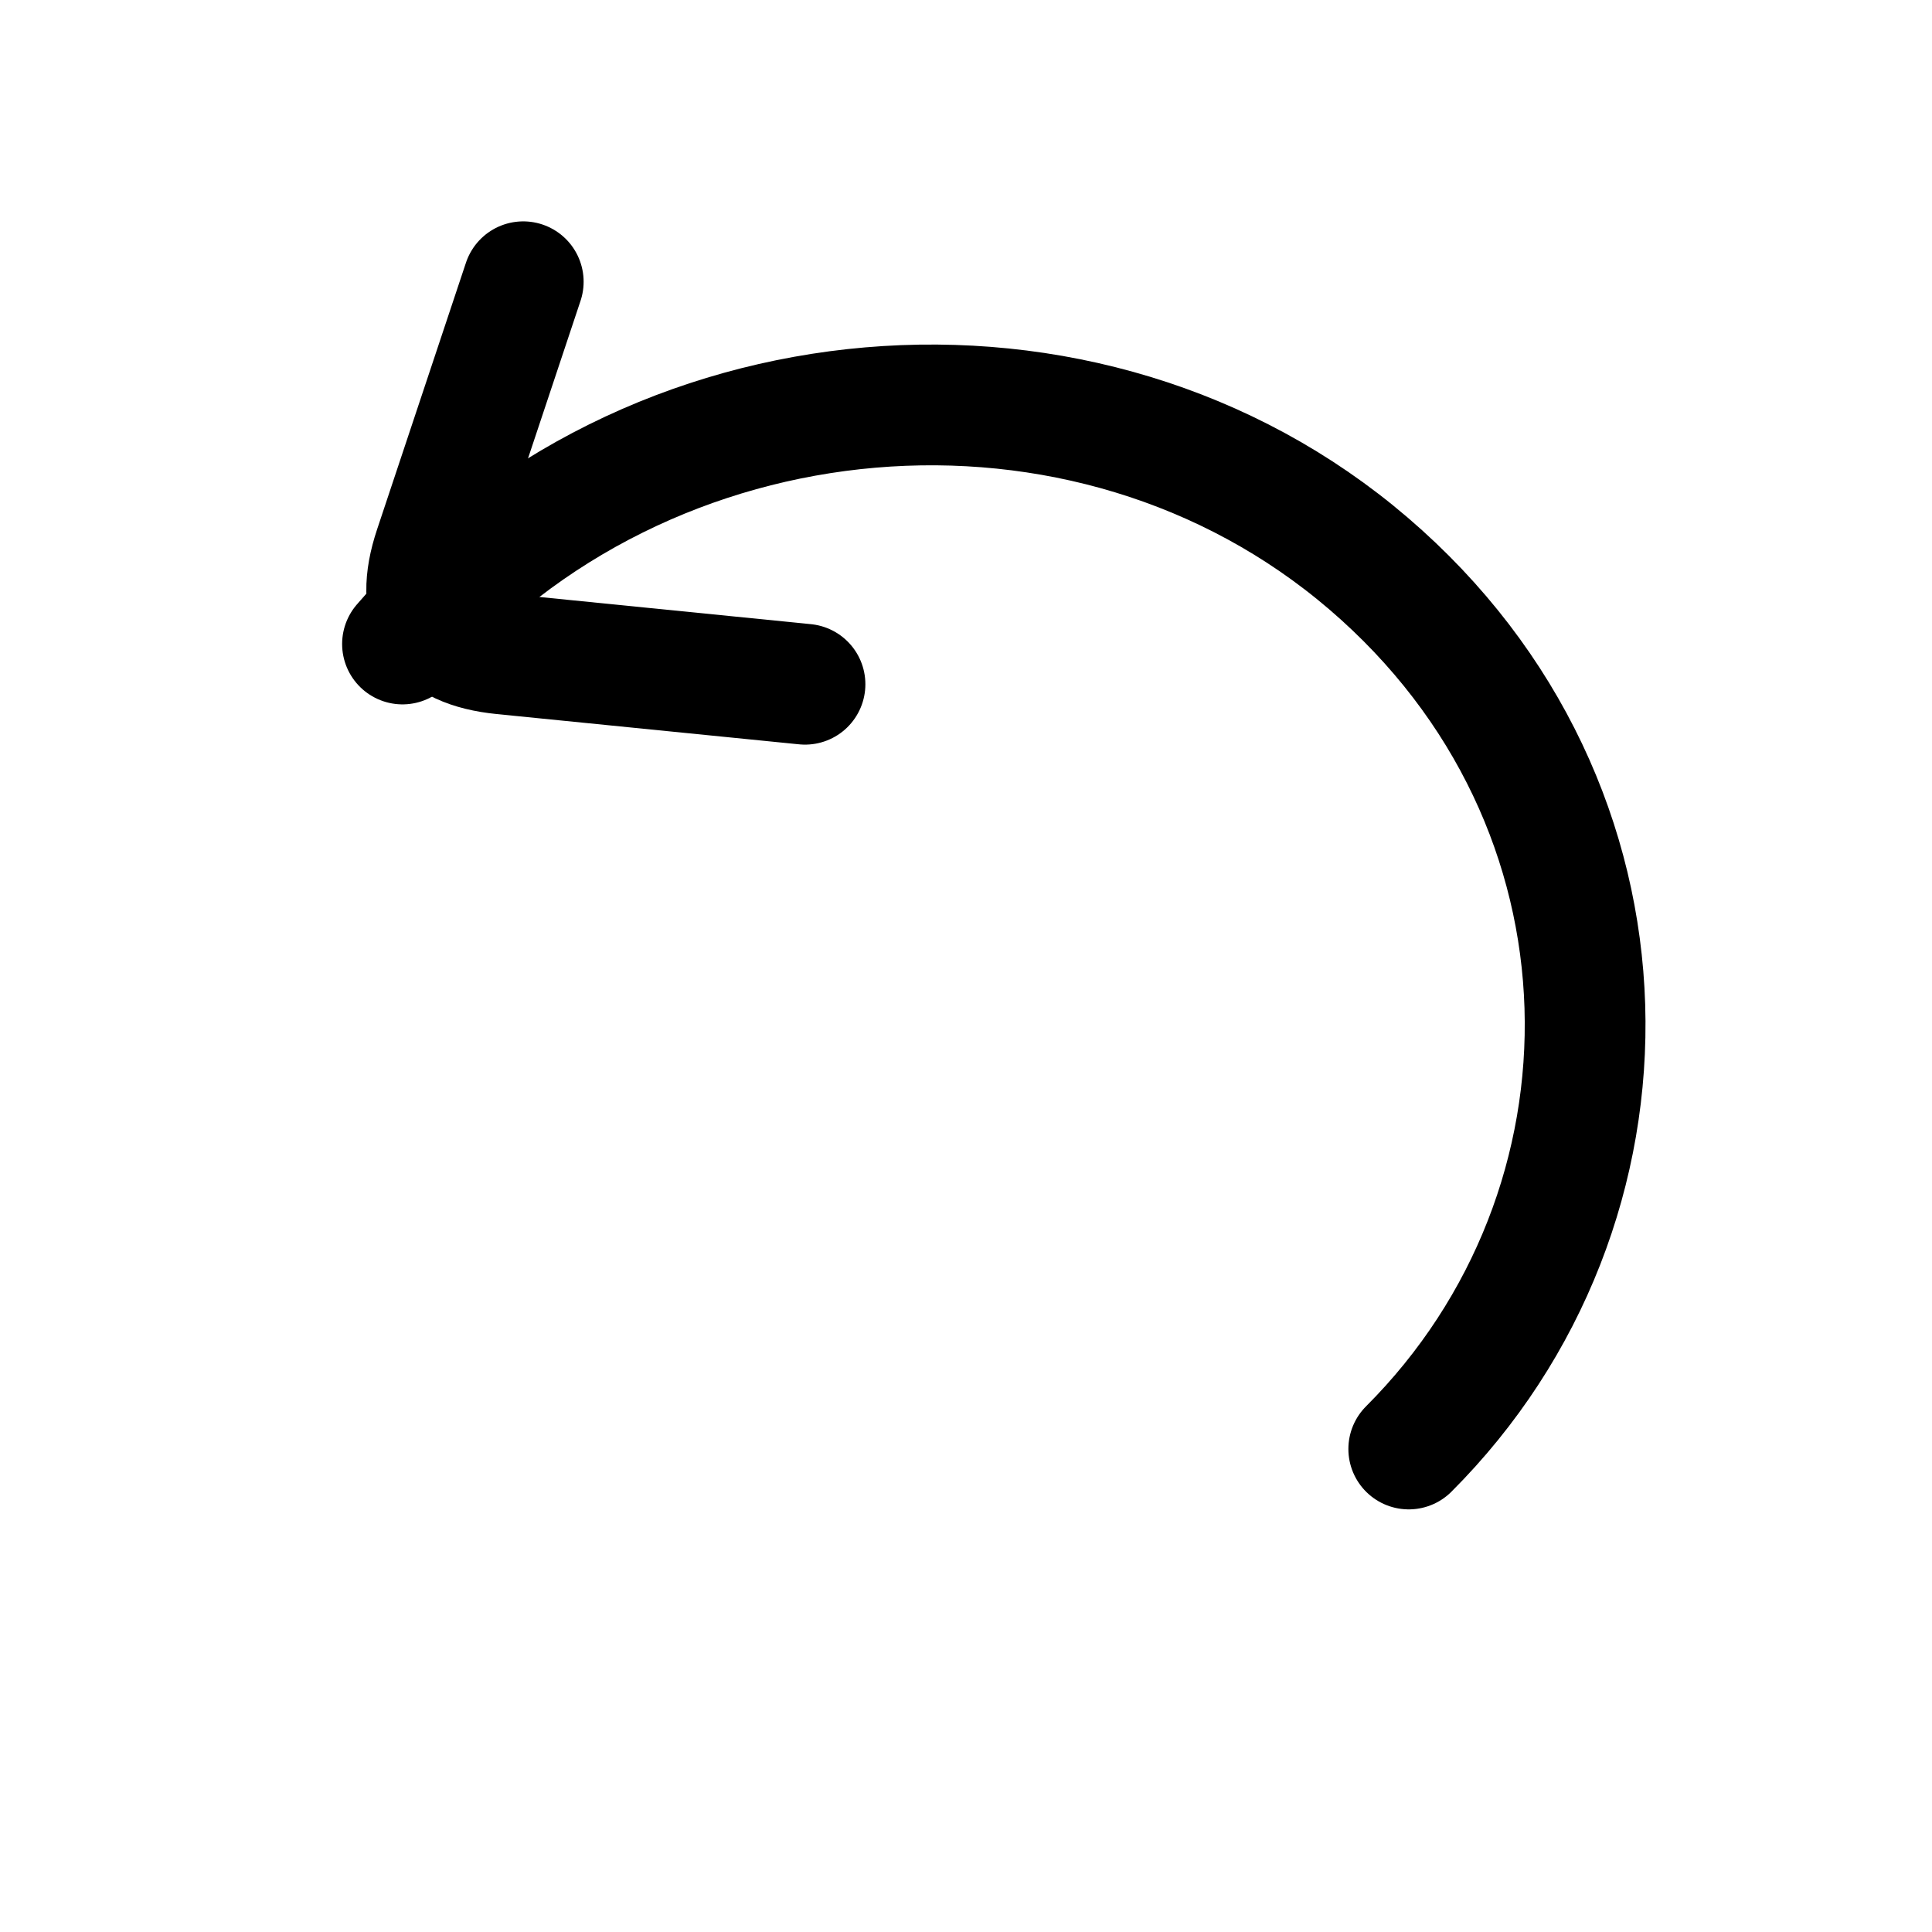
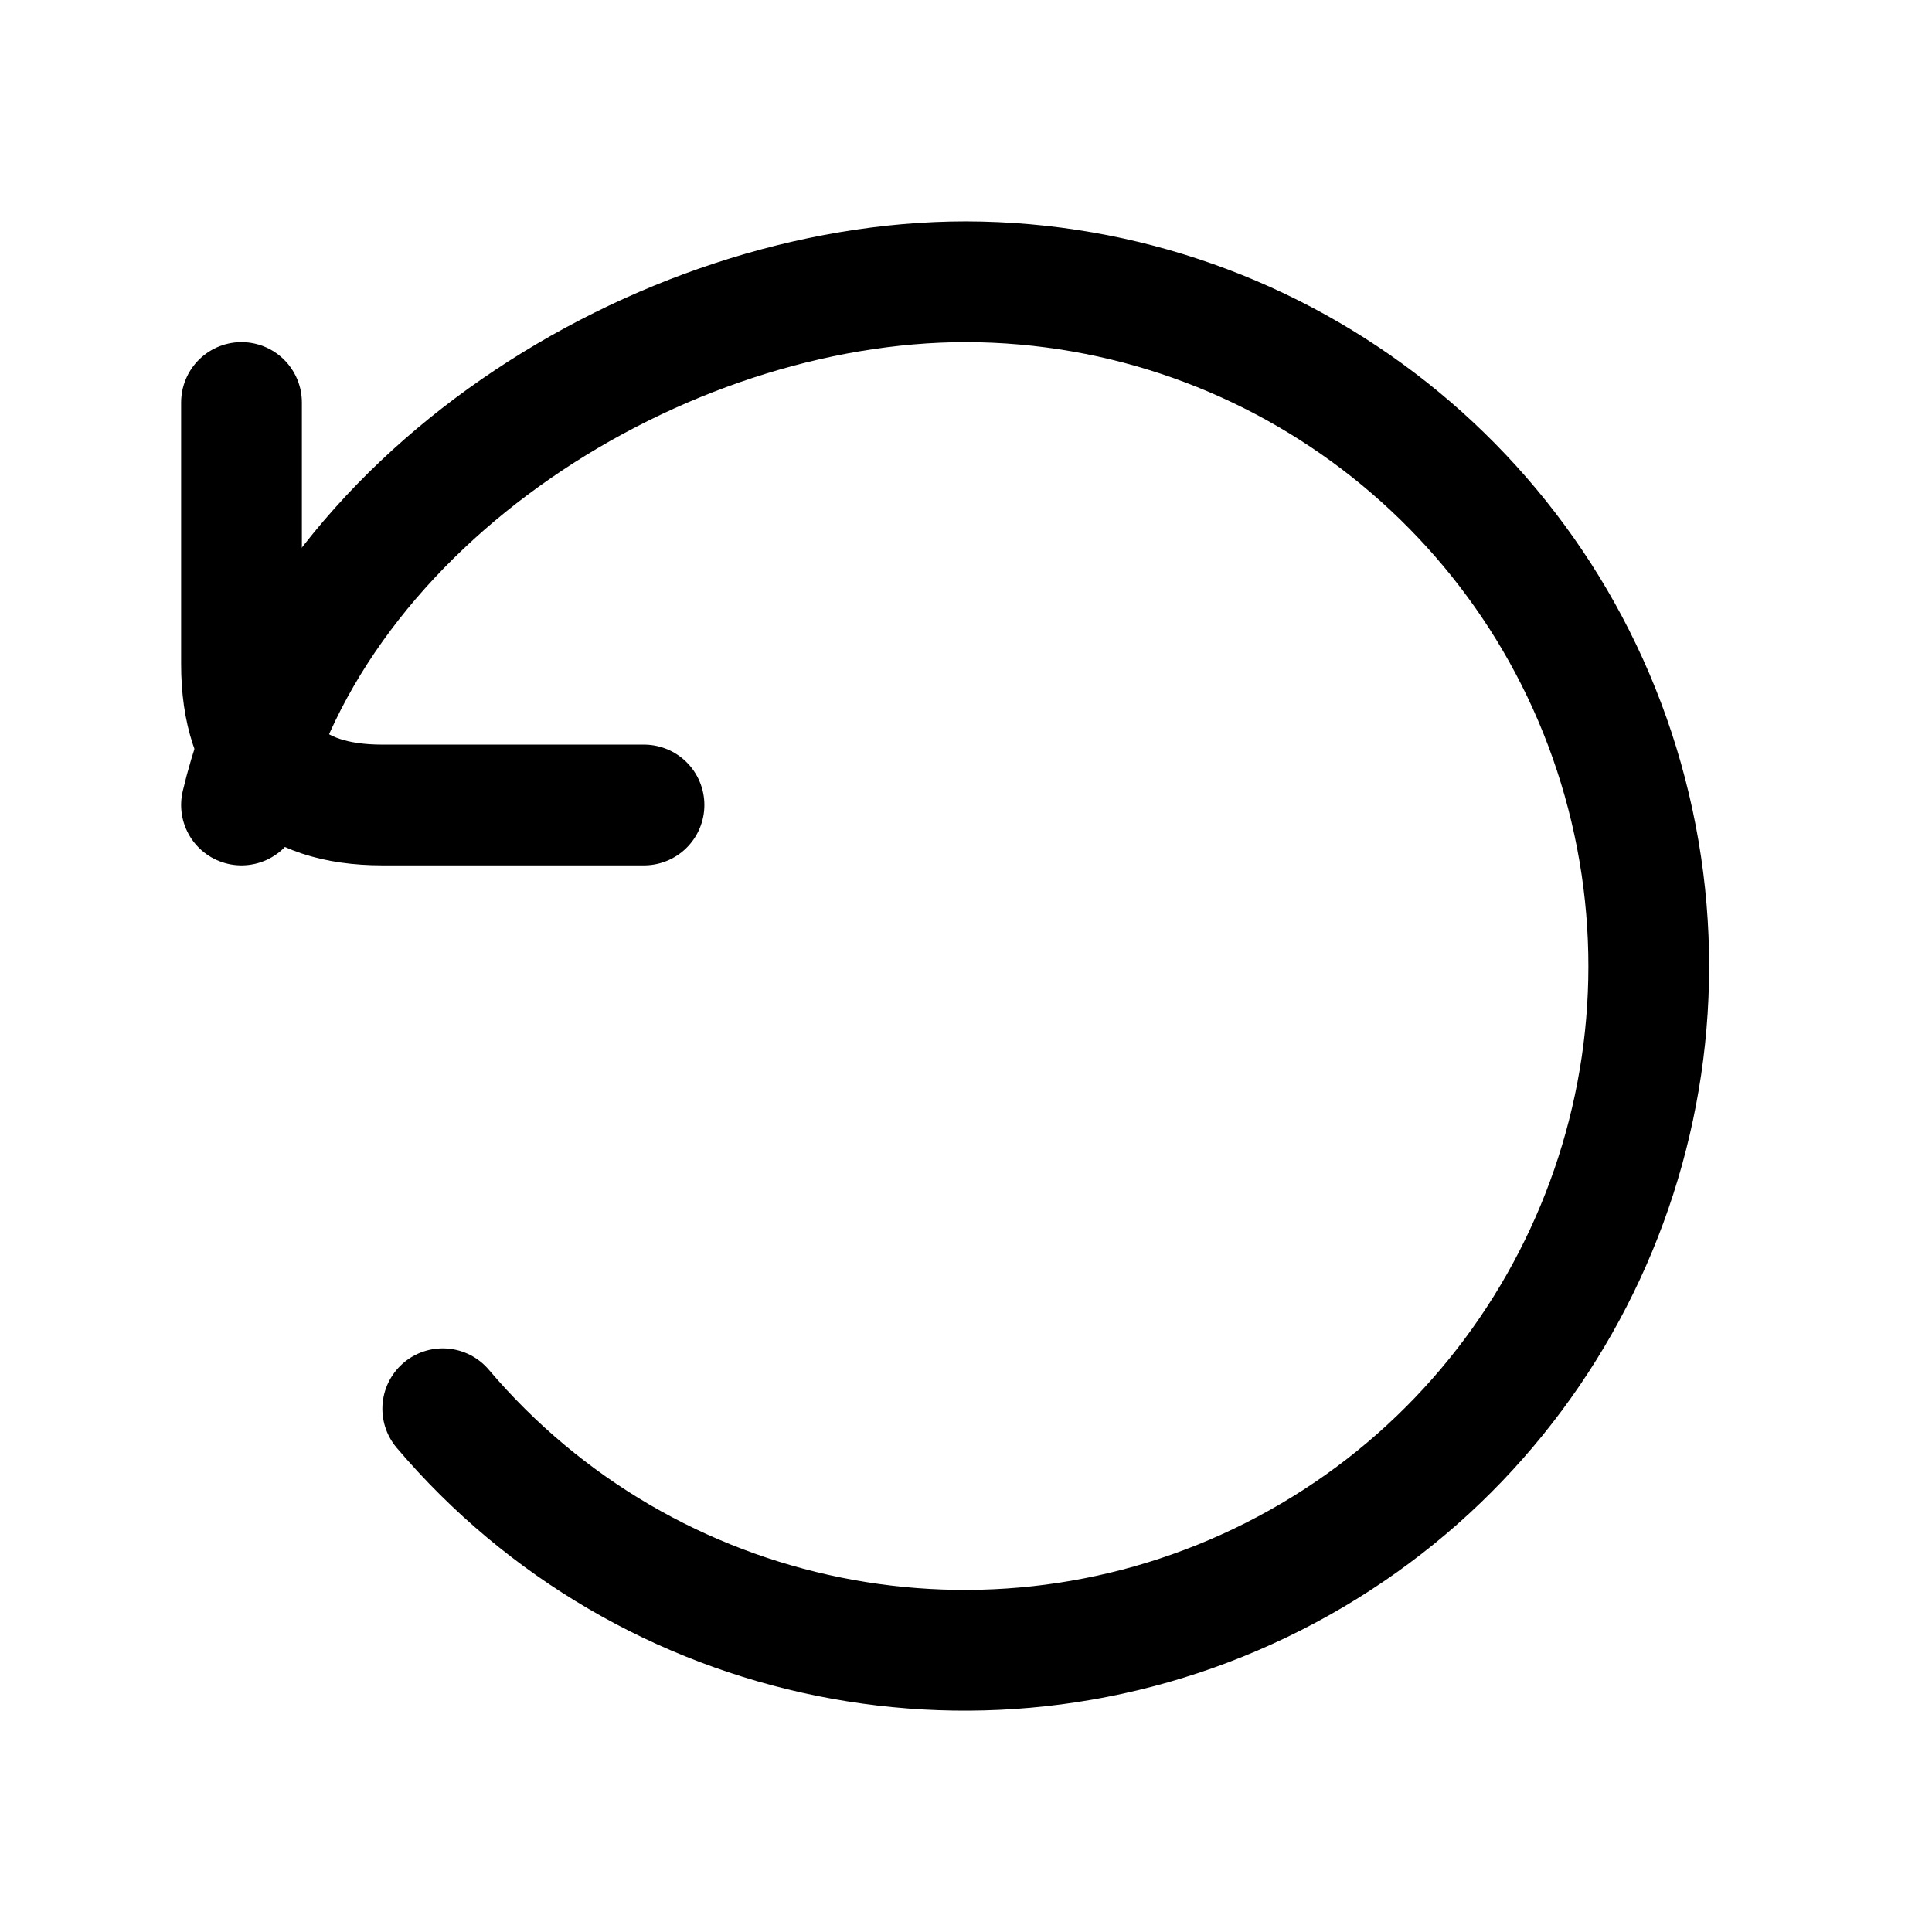
<svg xmlns="http://www.w3.org/2000/svg" viewBox="0 0 24 24" fill="none" stroke="currentColor" stroke-width="1.5" stroke-linecap="round" stroke-linejoin="round" shape-rendering="geometricPrecision">
-   <g data-keyline="20x16" data-shape="landscape">
-     <path d="M10 8.5 L6.245 8.124 Q5 8 5.396 6.813 L6.5 3.5" />
-     <path d="M5 8C8 4.5 13.5 4 17 7C20.5 10 20.5 15 17.5 18" />
+   <g data-keyline="20x20" data-shape="circle">
+     <path d="M3 5 L3 8.25 Q3 10 4.75 10 L8 10" />
+     <path d="M3 10C3.9 6.2 8.2 3.5 12 3.5A8.5 8.5 0 1 1 5.5 17.5" />
  </g>
</svg>
